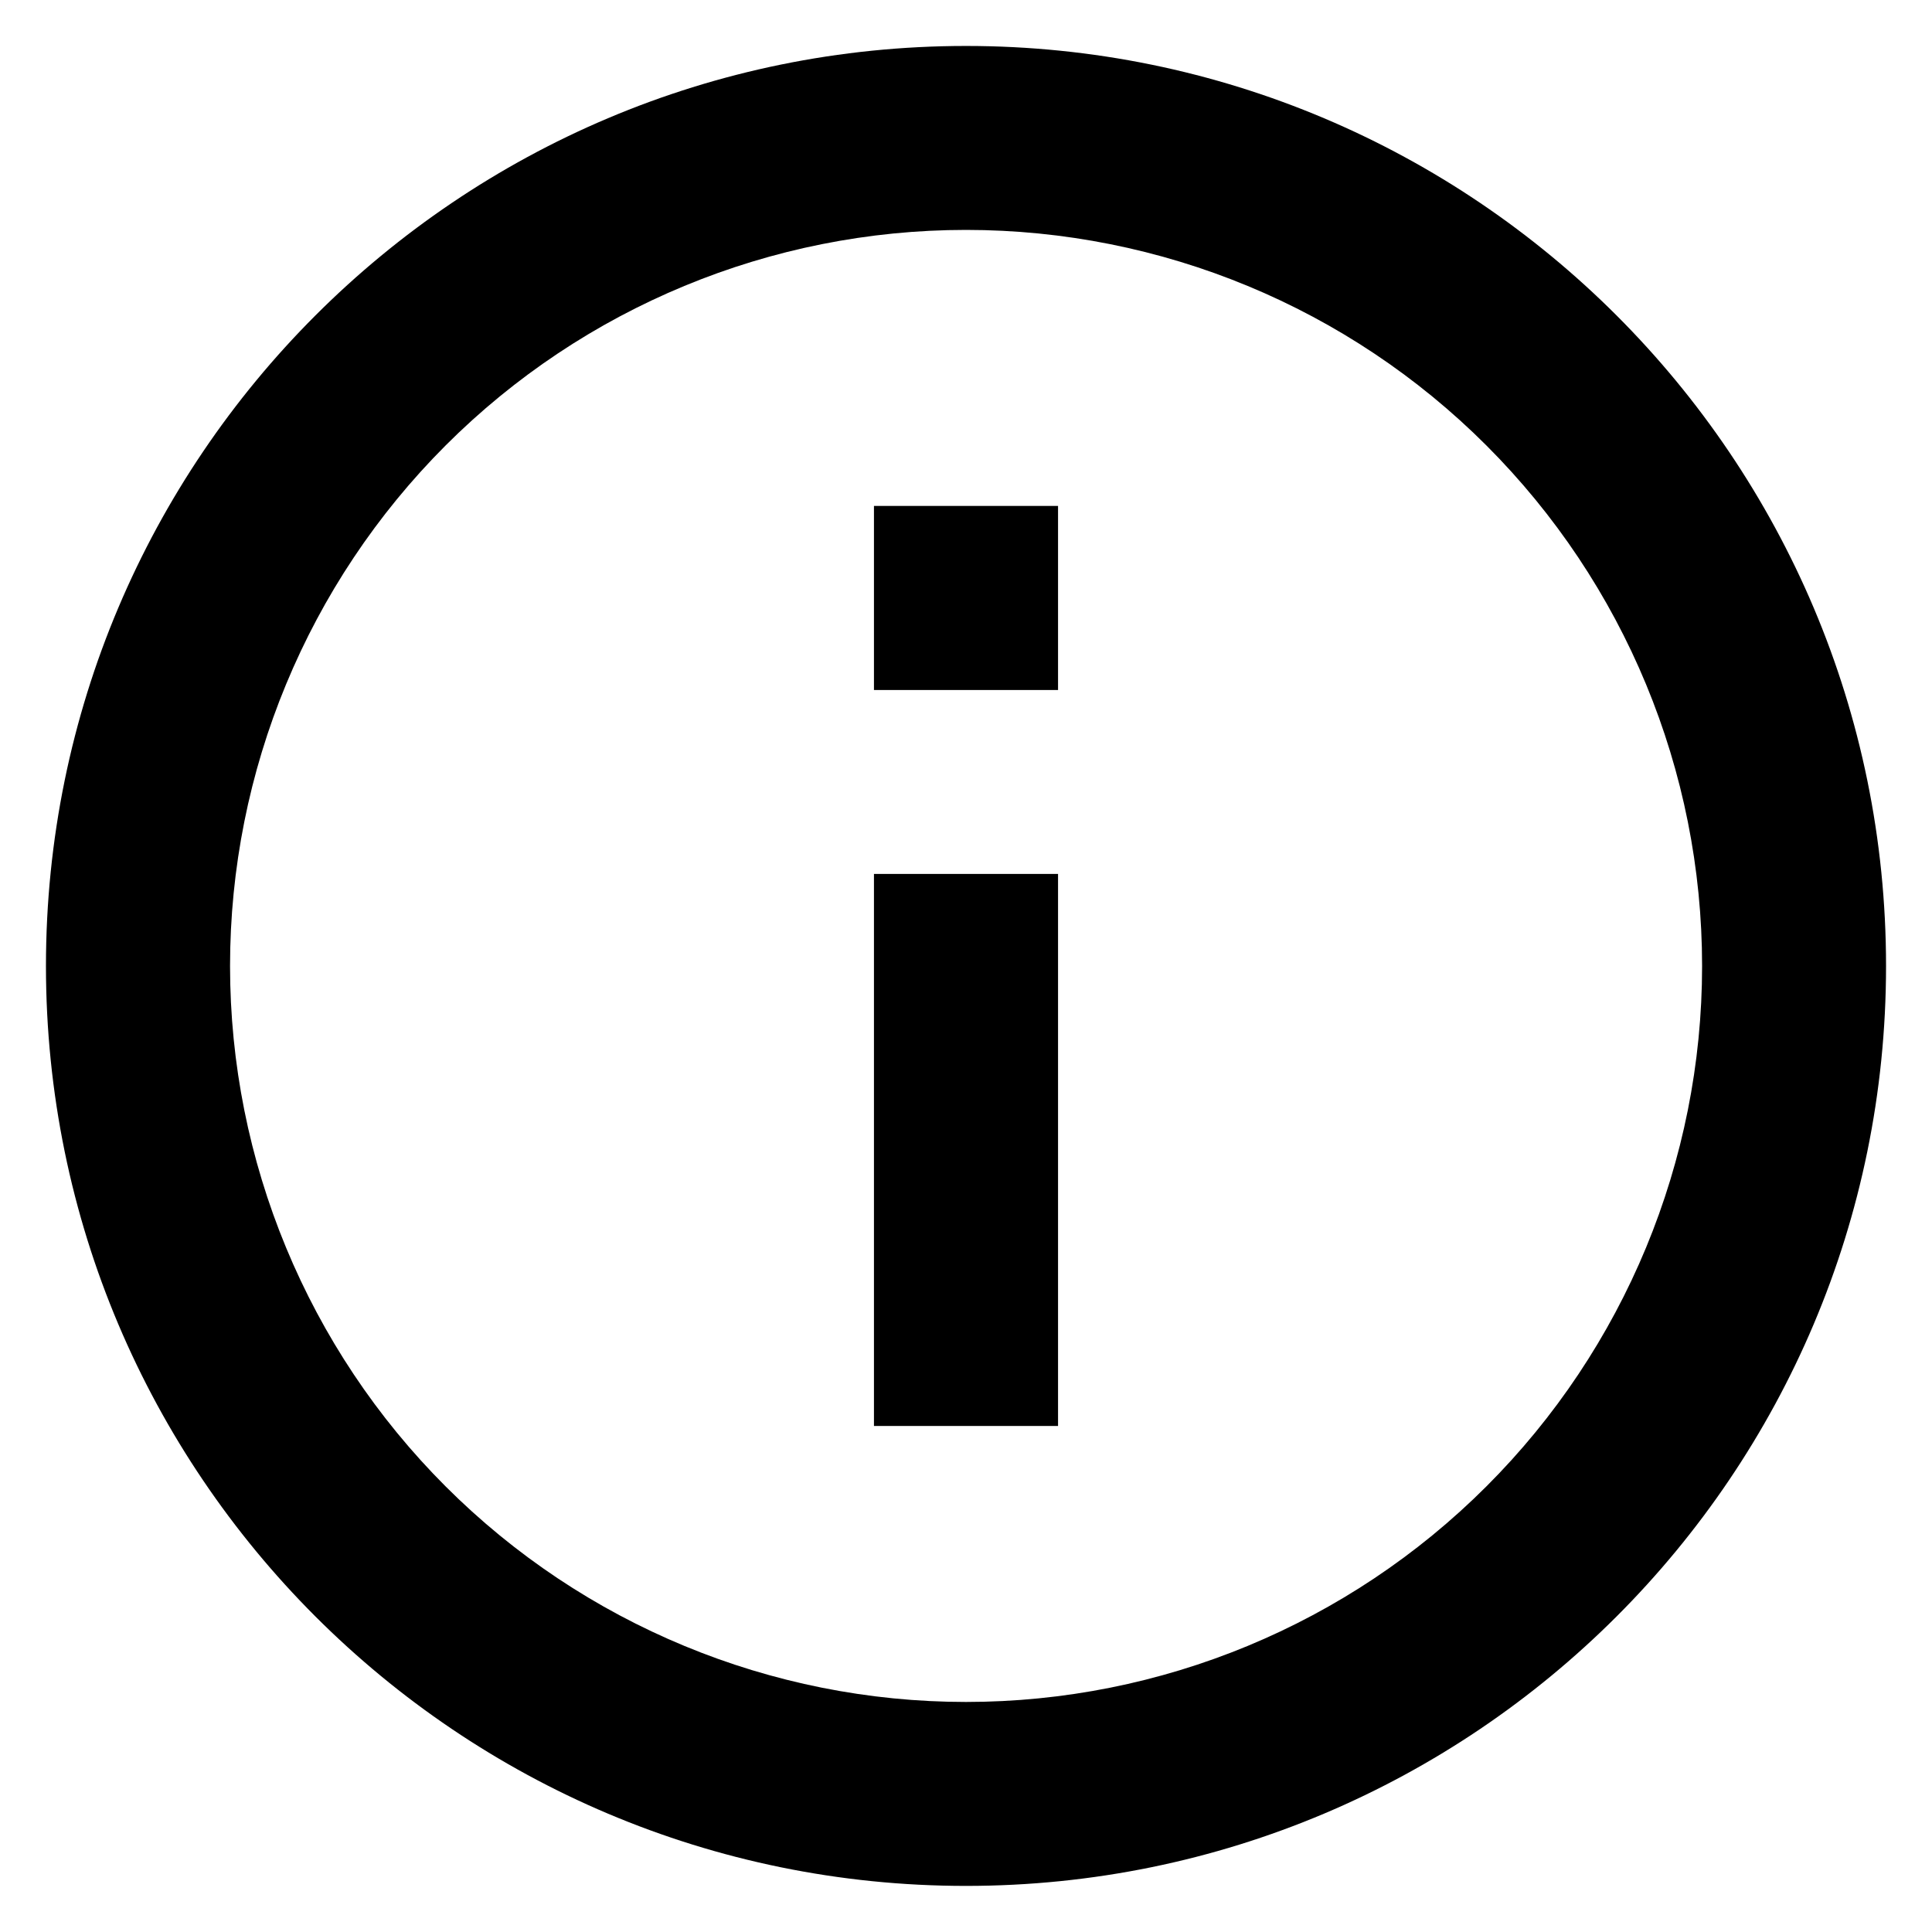
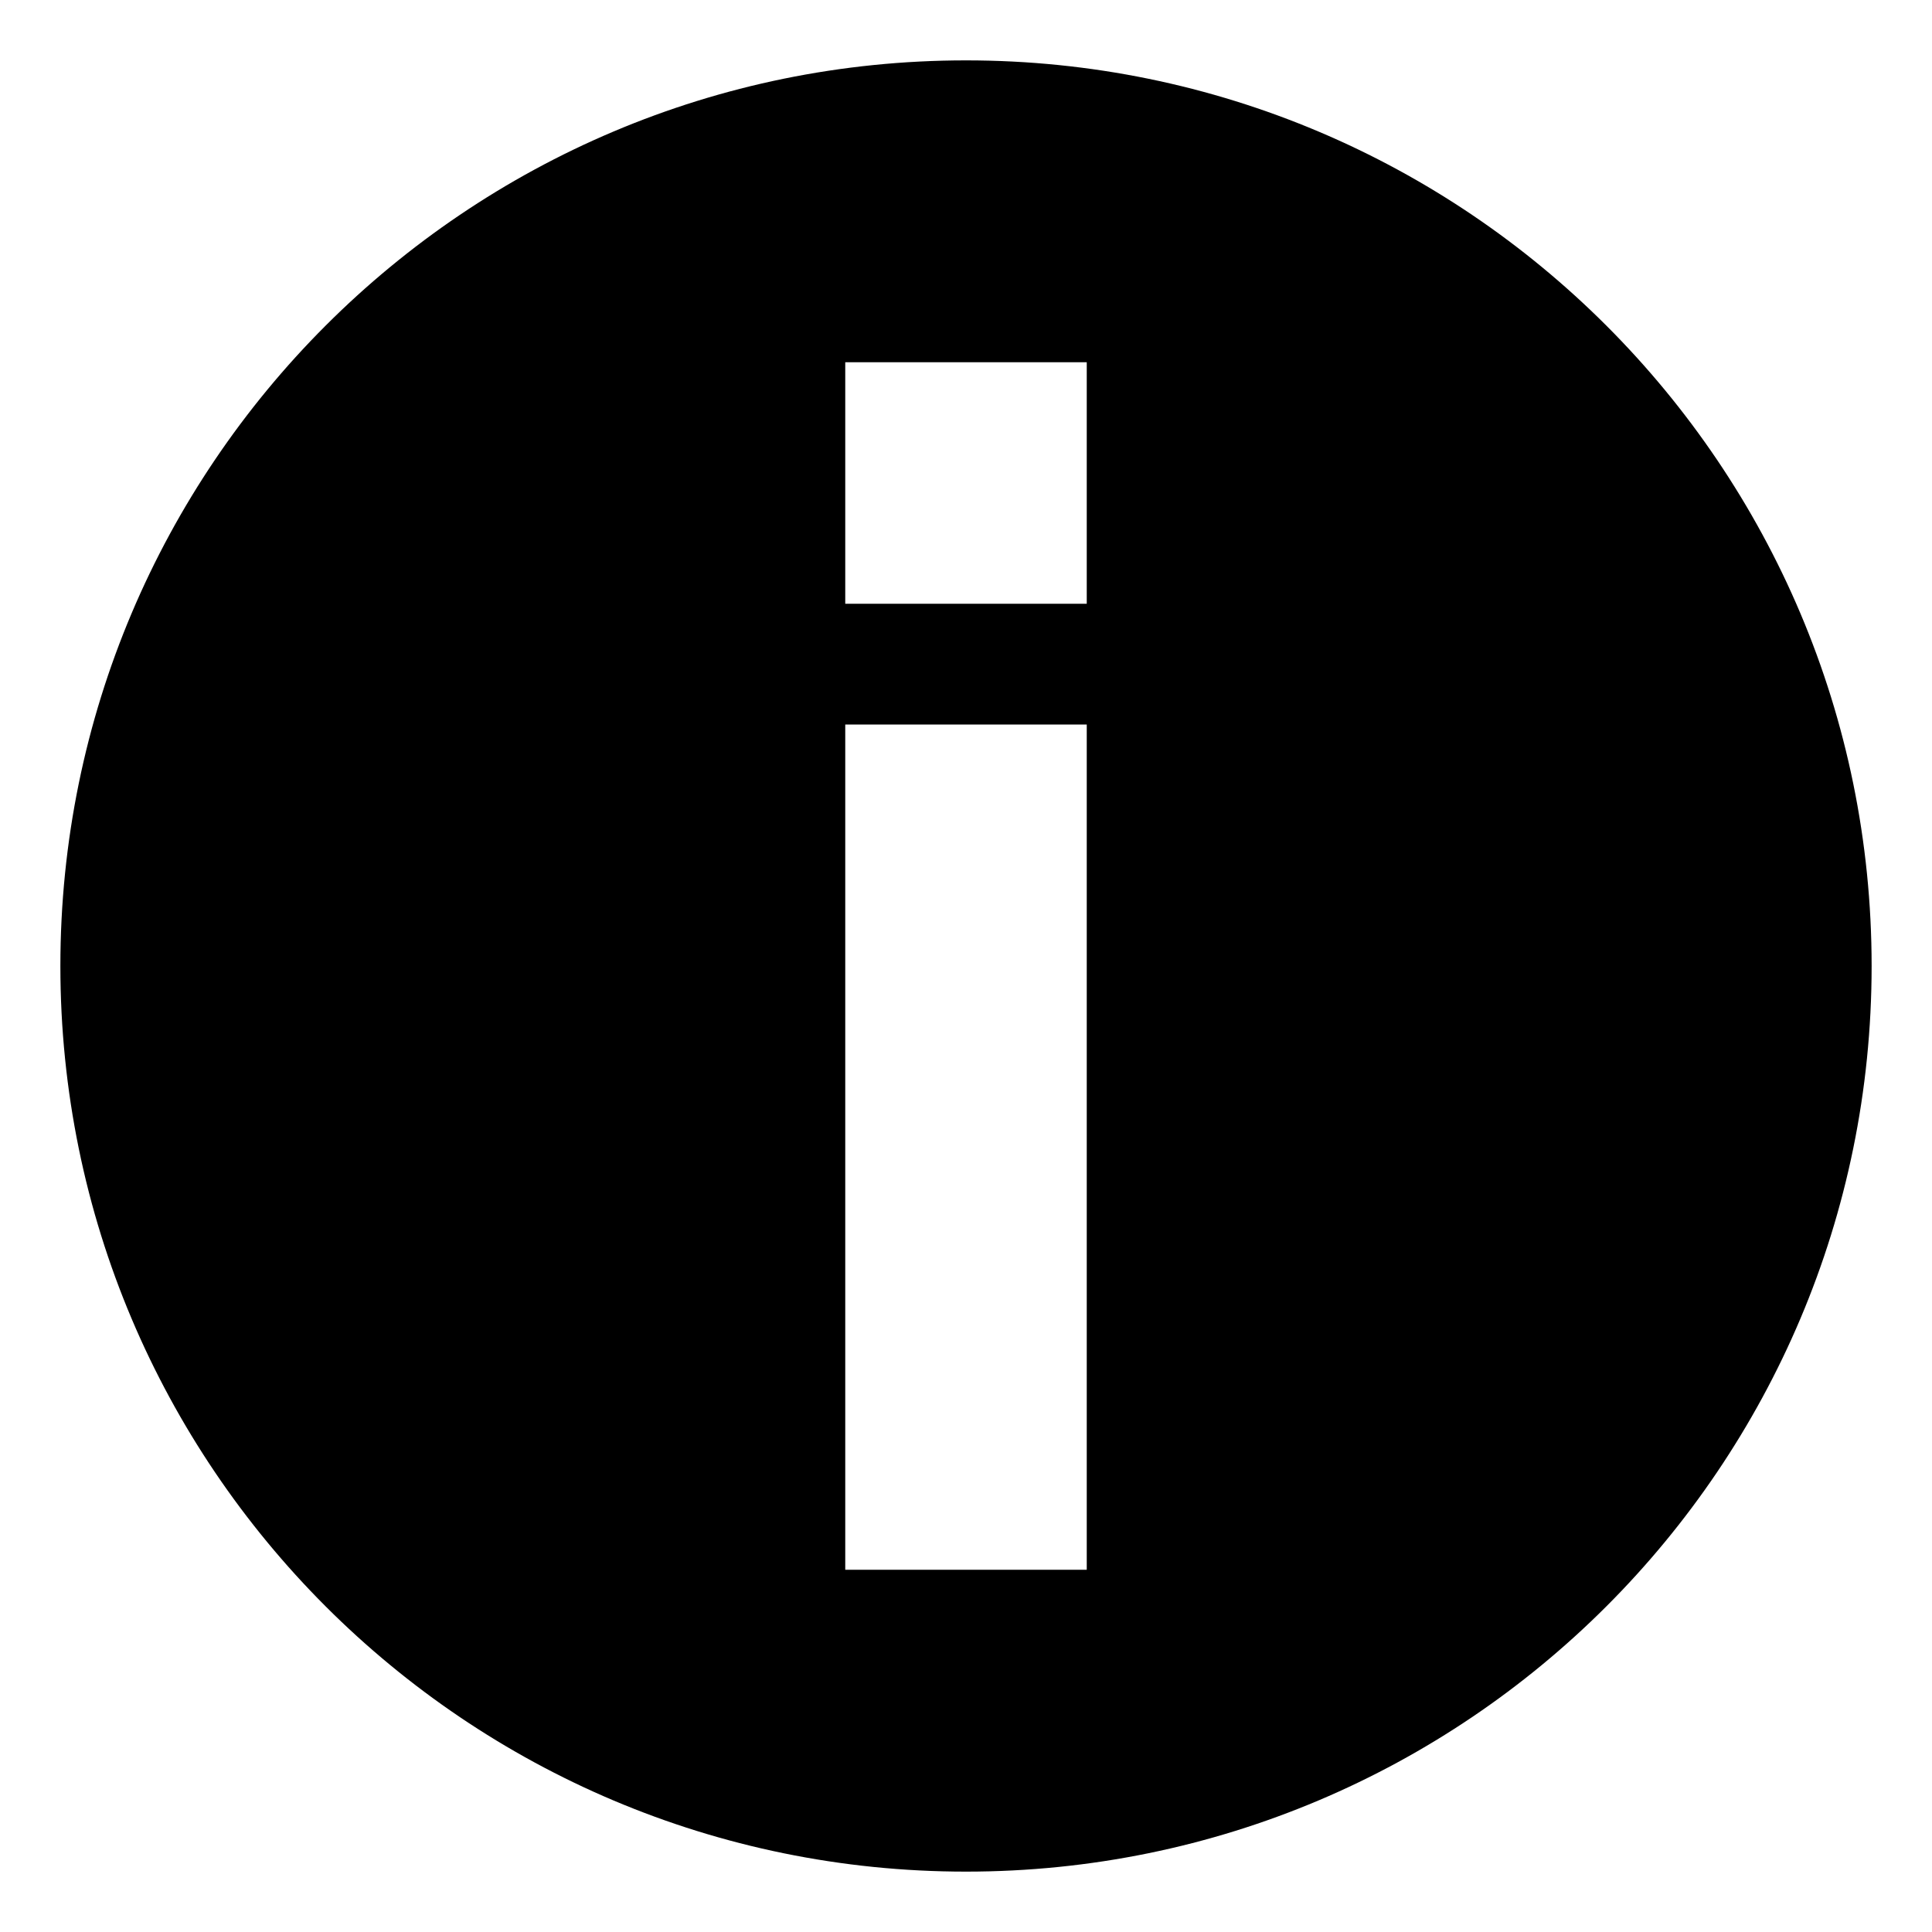
- <svg width="11" height="11" viewBox="0 0 14 14" fill="none" role="img" data-icon="info">
-   <path d="M7 13.666C3.318 13.666 0.333 10.682 0.333 7C0.333 3.318 3.318 0.333 7 0.333C10.682 0.333 13.667 3.318 13.667 7C13.667 10.682 10.682 13.666 7 13.666ZM7 12.333C8.415 12.333 9.771 11.771 10.771 10.771C11.772 9.771 12.334 8.414 12.334 7C12.334 5.585 11.772 4.229 10.771 3.228C9.771 2.228 8.415 1.666 7 1.666C5.586 1.666 4.229 2.228 3.229 3.228C2.229 4.229 1.667 5.585 1.667 7C1.667 8.414 2.229 9.771 3.229 10.771C4.229 11.771 5.586 12.333 7 12.333ZM6.333 3.666H7.667V5H6.333V3.666ZM6.333 6.333H7.667V10.333H6.333V6.333Z" fill="currentColor" />
+ <svg width="24" height="24" fill="none" data-icon="info" role="img" viewBox="4 4 16 16">
+   <path fill="currentColor" fill-rule="evenodd" d="M19.5 12a7.5 7.5 0 1 0-15 0 7.5 7.5 0 0 0 15 0ZM13 10v7h-2v-7h2Zm0-3v2h-2V7h2Z" clip-rule="evenodd" />
</svg>
